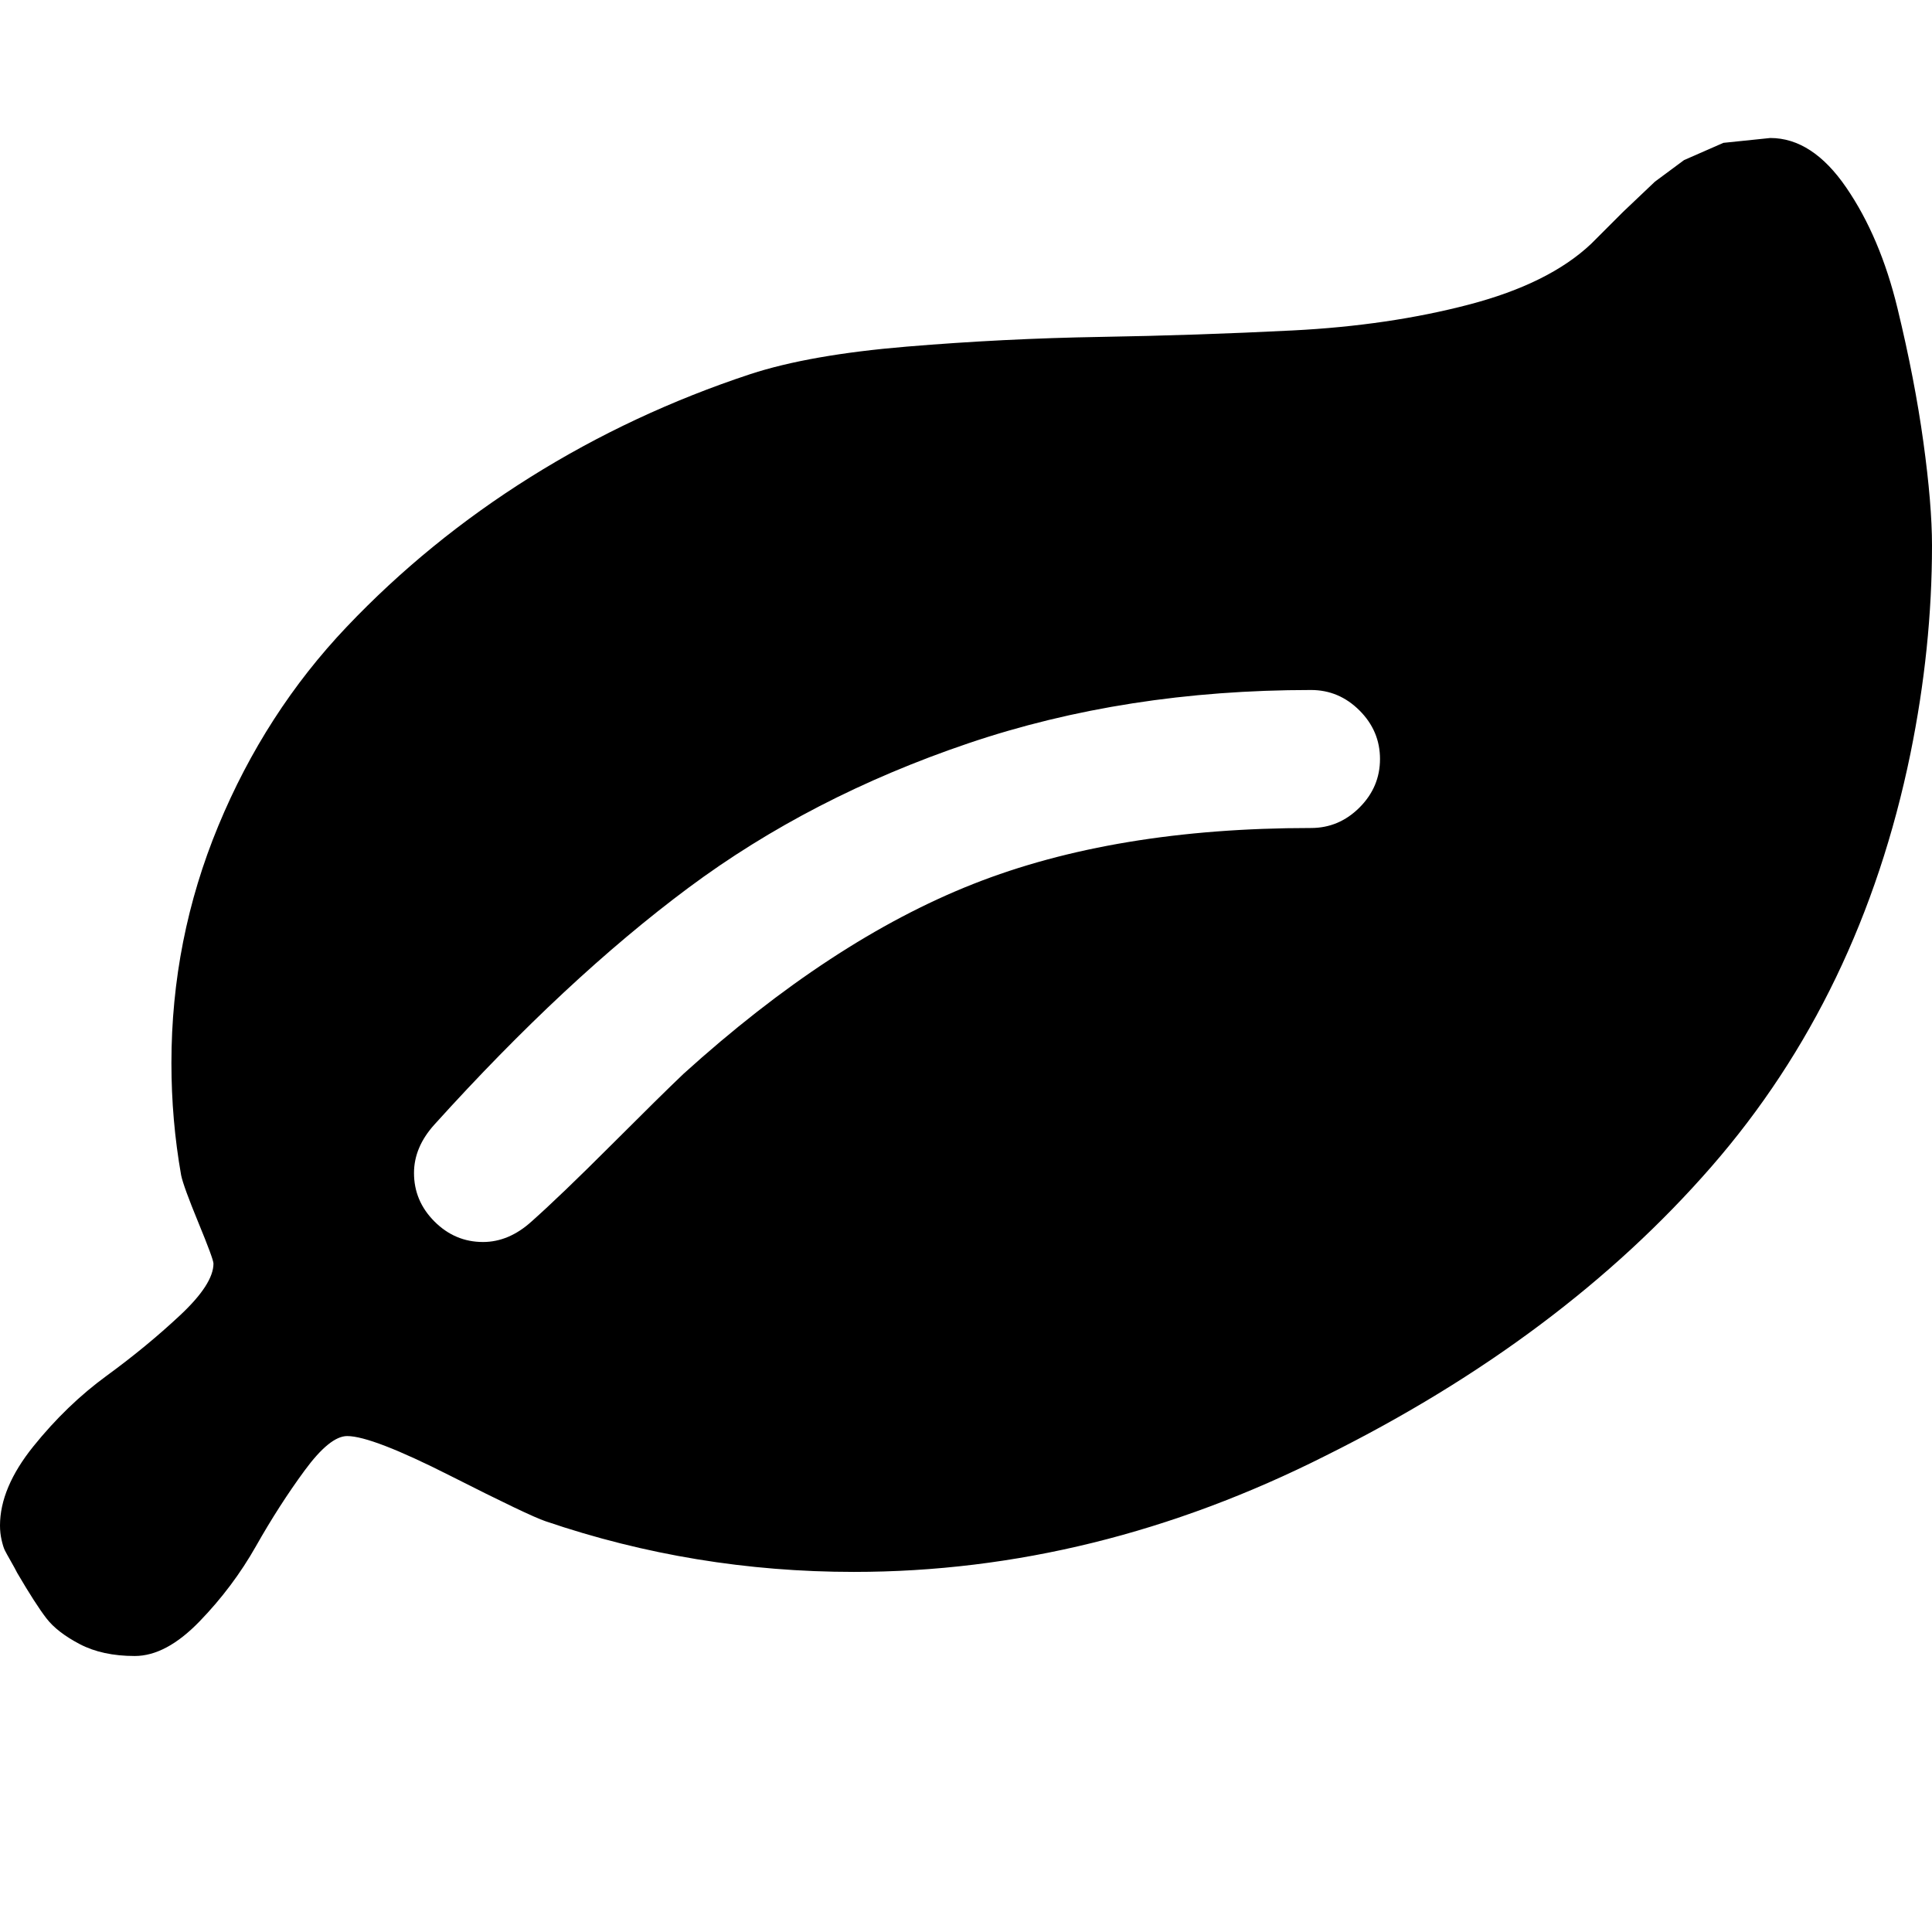
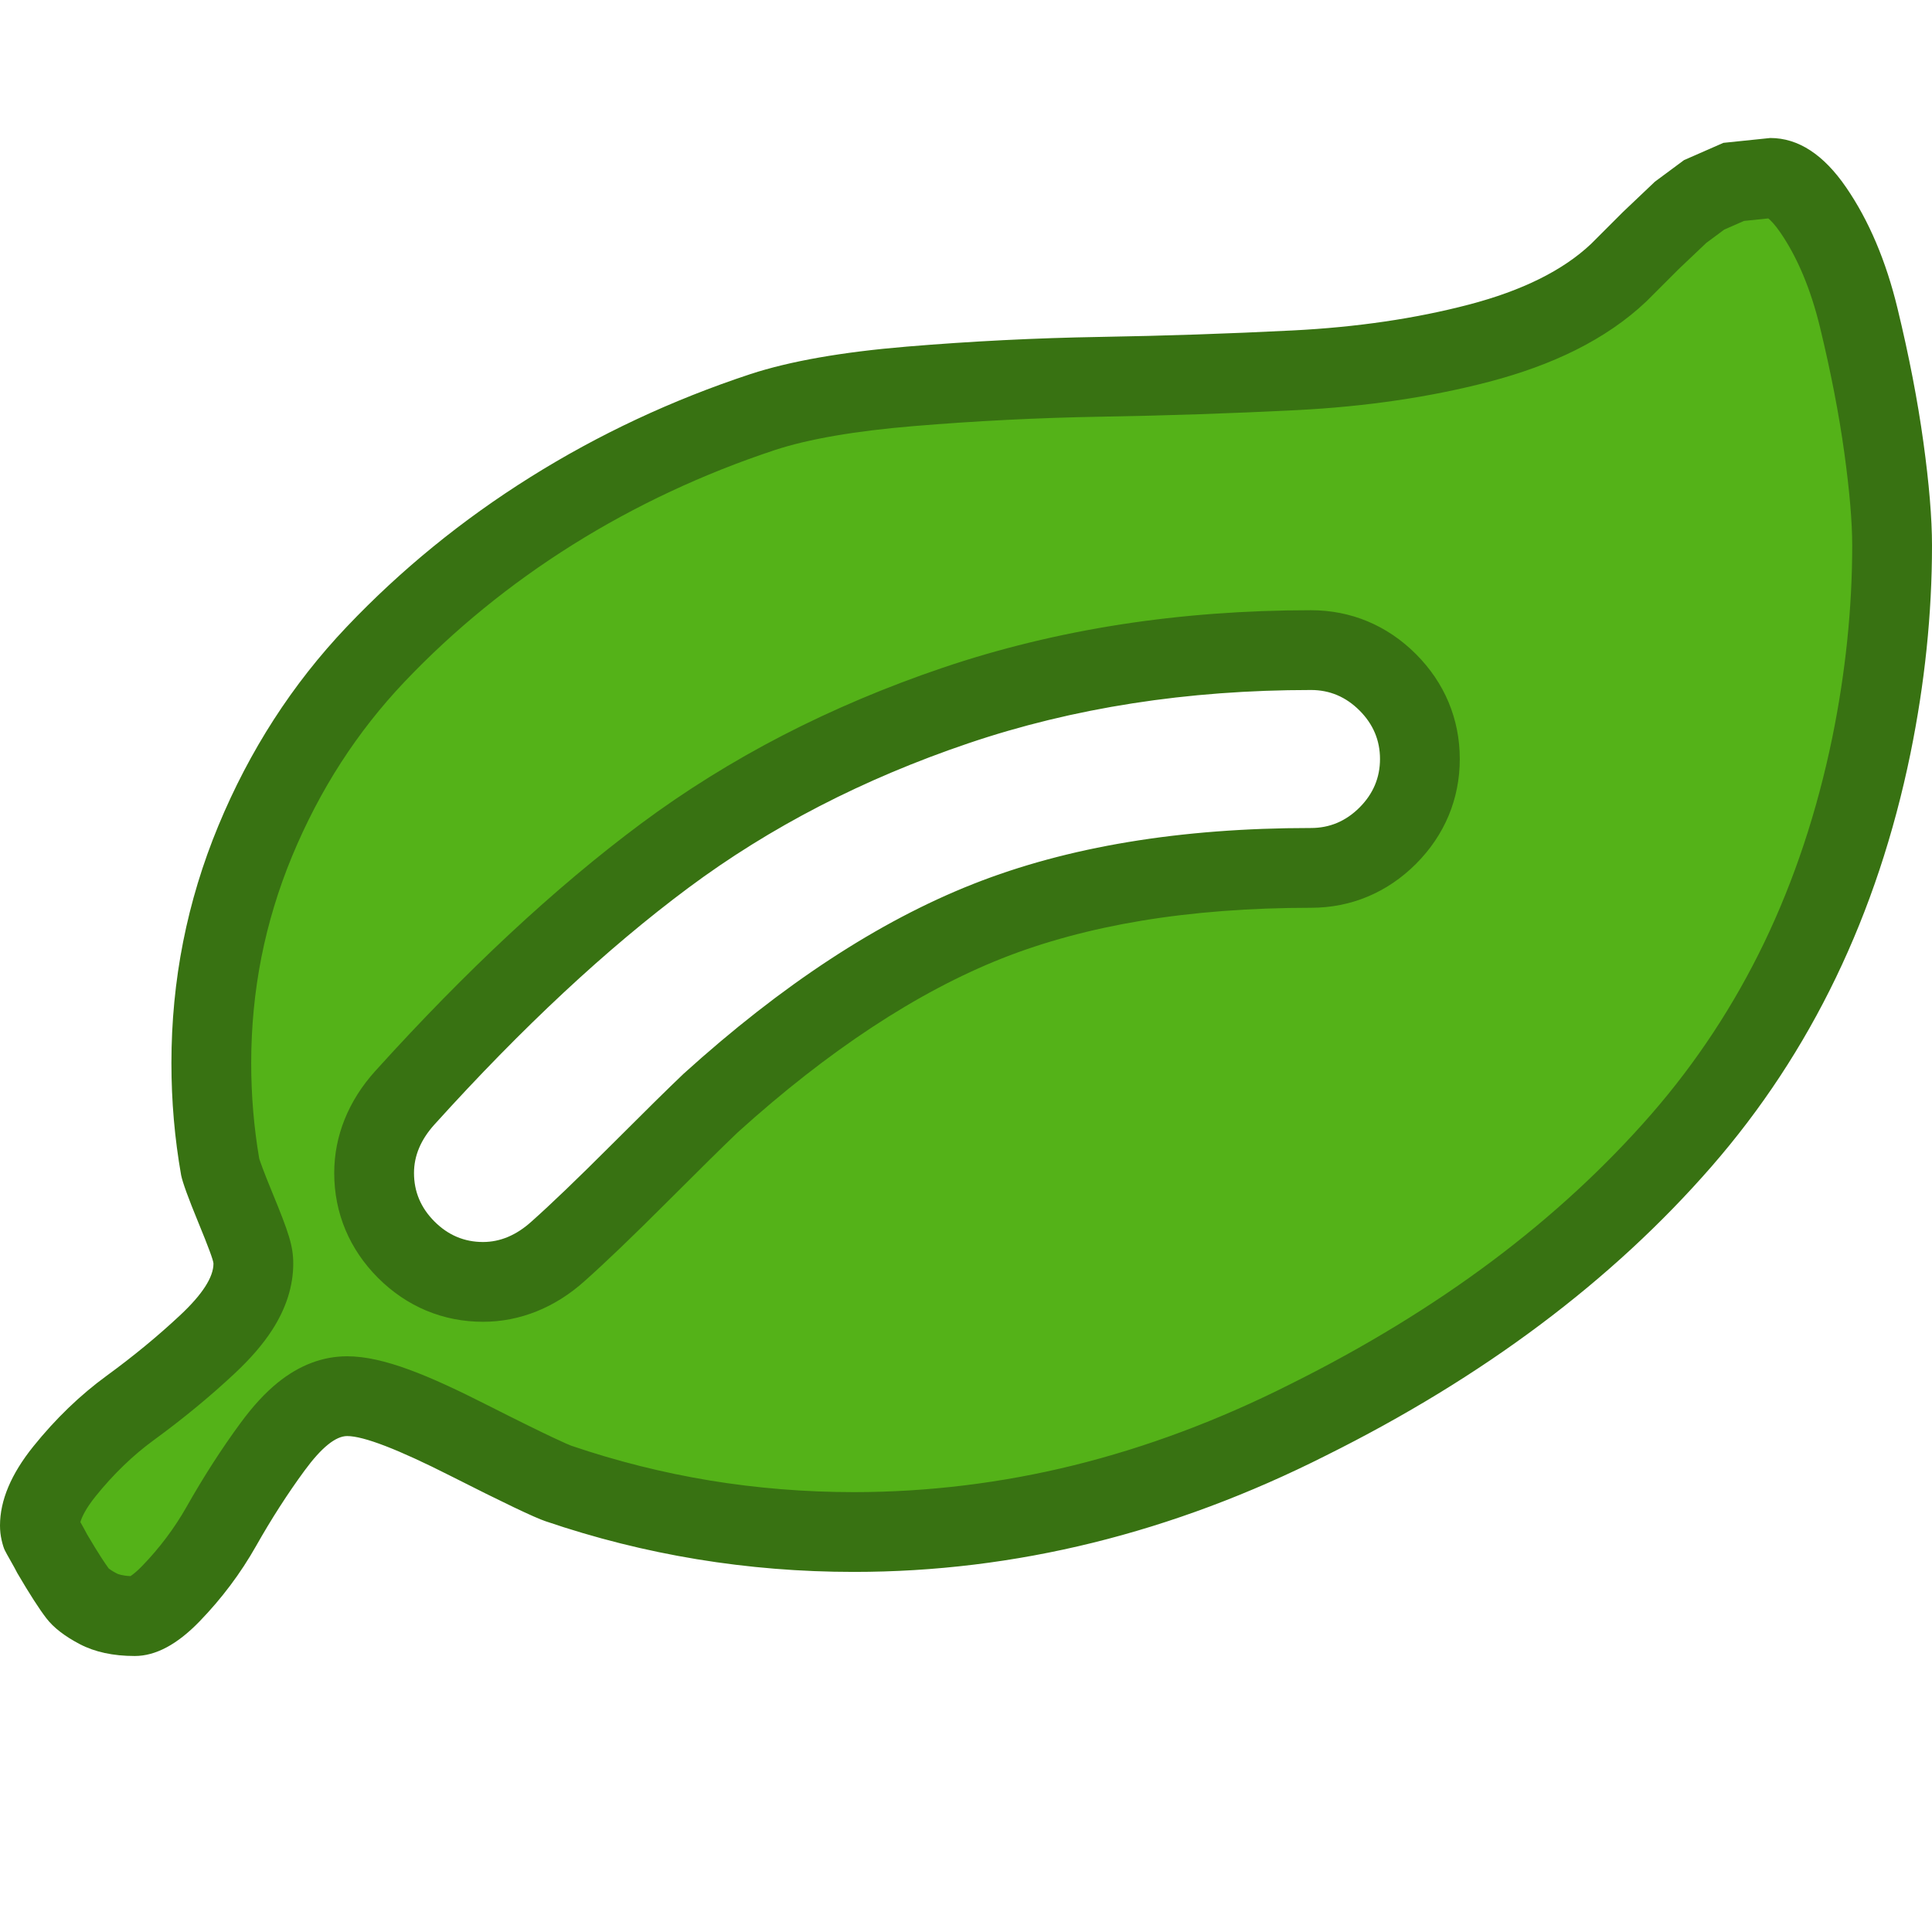
- <svg xmlns="http://www.w3.org/2000/svg" width="1792" height="1792" viewBox="0 0 1792 1792">
-   <path d="M1280 704q0-26-19-45t-45-19q-172 0-318 49.5t-259.5 134-235.5 219.5q-19 21-19 45 0 26 19 45t45 19q24 0 45-19 27-24 74-71t67-66q137-124 268.5-176t313.5-52q26 0 45-19t19-45zm512-198q0 95-20 193-46 224-184.5 383t-357.5 268q-214 108-438 108-148 0-286-47-15-5-88-42t-96-37q-16 0-39.5 32t-45 70-52.5 70-60 32q-30 0-51-11t-31-24-27-42q-2-4-6-11t-5.5-10-3-9.5-1.5-13.5q0-35 31-73.5t68-65.5 68-56 31-48q0-4-14-38t-16-44q-9-51-9-104 0-115 43.5-220t119-184.5 170.5-139 204-95.5q55-18 145-25.5t179.5-9 178.5-6 163.5-24 113.5-56.5l29.5-29.5 29.5-28 27-20 36.5-16 43.5-4.5q39 0 70.5 46t47.5 112 24 124 8 96z" />
+ <svg xmlns="http://www.w3.org/2000/svg" version="1.1" id="Layer_1" x="0px" y="0px" width="1792px" height="1792px" viewBox="0 0 1792 1792" enable-background="new 0 0 1792 1792" xml:space="preserve">
+   <g>
+     <path fill="#54B218" d="M125,1499c-13.867,0-25.249-2.279-33.83-6.775c-12.008-6.289-16.959-11.334-18.841-13.782   c-3.861-5.019-11.116-15.531-23.843-37.19c-1.592-3.106-3.682-6.92-6.358-11.604c-2.183-3.819-3.372-5.991-3.99-7.15   c-0.131-0.463-0.33-1.211-0.584-2.315C37.181,1418.569,37,1416.875,37,1415c0-14.568,7.678-31.49,22.819-50.295   c18.538-23.022,39.058-42.812,60.992-58.816c25.765-18.803,49.81-38.608,71.467-58.869C221.425,1219.752,235,1195.914,235,1172   c0-8.215-1.447-14.833-16.787-52.088c-11.262-27.348-13.526-35.518-13.897-37.03C198.798,1051.371,196,1018.78,196,986   c0-71.424,13.688-140.678,40.683-205.839c27.122-65.466,64.685-123.733,111.646-173.182   c47.959-50.501,102.905-95.29,163.311-133.122c60.51-37.898,126.421-68.751,195.91-91.706   c33.758-11.042,79.692-19.043,136.523-23.779c58.908-4.909,118.474-7.896,177.047-8.877c59.802-1.002,120.277-3.035,179.748-6.042   c61.584-3.114,119.117-11.578,171.001-25.159c55.539-14.537,99.142-36.558,129.597-65.452l0.353-0.335l29.498-29.498l27.52-26.121   l21.837-16.175l27.386-12.004l35.426-3.665c12.478,0.739,25.418,10.776,38.487,29.862c18.359,26.809,32.514,60.391,42.07,99.812   c10.323,42.59,18.165,83.078,23.306,120.339c5.077,36.817,7.652,67.416,7.652,90.944c0,60.557-6.478,123.002-19.253,185.602   c-14.642,71.295-36.919,138.295-66.206,199.091c-29.172,60.557-66.161,116.745-109.94,167.005   c-44.245,50.793-95.694,98.299-152.919,141.198c-57.519,43.118-122.51,82.812-193.168,117.98l-0.184,0.092   c-68.518,34.579-138.73,60.858-208.688,78.108C934.879,1412.277,863.336,1421,792,1421c-94.142,0-186.352-15.148-274.071-45.024   l-0.229-0.077c-2.912-0.971-17.5-6.716-82.972-39.901C363.449,1299.871,337.744,1295,322,1295c-31.134,0-54.475,26.881-69.322,47.1   c-16.458,22.41-32.398,47.2-47.381,73.681c-12.718,22.479-28.489,43.499-46.872,62.476C145.467,1491.633,133.596,1499,125,1499z    M1216,603c-118.18,0-229.168,17.313-329.88,51.459c-100.548,34.09-191.293,80.979-269.715,139.363   c-77.251,57.514-158.287,133.002-240.856,224.371C356.61,1039.124,347,1062.616,347,1088c0,27.037,10.318,51.646,29.838,71.164   C396.355,1178.682,420.963,1189,448,1189c25.331,0,48.778-9.569,69.693-28.445c18.446-16.403,43.837-40.759,75.47-72.392   c30.713-30.713,52.912-52.587,65.99-65.023C746.647,944,833.095,887.233,916.106,854.407C999.014,821.623,1099.913,805,1216,805   c27.035,0,51.644-10.317,71.163-29.837C1306.683,755.643,1317,731.035,1317,704c0-27.034-10.317-51.642-29.836-71.162   C1267.642,613.317,1243.034,603,1216,603z" />
+     <path fill="#387212" d="M1640.168,202.584c2.137,1.762,6.041,5.583,11.275,13.226c15.815,23.097,28.144,52.578,36.64,87.623   c10.032,41.388,17.64,80.645,22.61,116.677c4.849,35.151,7.307,64.048,7.307,85.89c0,58.048-6.22,117.974-18.487,178.114   c-14.039,68.362-35.338,132.463-63.306,190.521c-27.737,57.578-62.897,110.993-104.506,158.76   c-42.538,48.834-92.067,94.556-147.213,135.896c-55.731,41.779-118.802,80.289-187.461,114.462l-0.184,0.092l-0.185,0.093   c-66.033,33.325-133.618,58.632-200.875,75.216C928.916,1375.639,860.353,1384,792,1384c-45.096,0-90.012-3.624-133.5-10.771   c-43.428-7.137-86.709-17.997-128.642-32.278l-0.054-0.019c-2.627-0.991-17.336-7.014-78.35-37.938   C398.168,1275.986,355.761,1258,322,1258c-22.703,0-44.389,8.243-64.457,24.501c-11.635,9.425-22.981,21.757-34.688,37.698   c-17.32,23.584-34.062,49.612-49.761,77.36c-11.172,19.744-25.048,38.232-41.245,54.952c-5.216,5.385-8.872,8.119-10.84,9.395   c-8.096-0.396-11.679-1.937-12.675-2.459c-4.35-2.278-6.604-3.919-7.462-4.602c-2.956-3.983-9.005-12.843-19.981-31.479   c-1.704-3.276-3.796-7.088-6.348-11.567c1.3-4.66,5.171-12.809,14.094-23.891c16.505-20.498,34.668-38.038,53.984-52.134   c26.973-19.683,52.184-40.454,74.933-61.735c14.911-13.95,26.314-27.162,34.858-40.393C265.41,1213.522,272,1192.781,272,1172   c0-16.316-4.171-28.767-19.575-66.179c-8.319-20.202-11.152-28.543-11.991-31.215C235.501,1045.785,233,1015.989,233,986   c0-33.346,3.186-66.367,9.47-98.146c6.272-31.722,15.826-63.19,28.396-93.531c12.735-30.741,27.984-59.958,45.321-86.838   c17.249-26.742,37.089-51.984,58.972-75.026c45.82-48.248,98.346-91.059,156.12-127.244c57.968-36.306,121.147-65.879,187.783-87.9   c31.026-10.147,74.119-17.573,128.083-22.07c58.095-4.841,116.837-7.787,174.595-8.755c60.216-1.009,121.112-3.056,180.996-6.084   c64.112-3.242,124.169-12.096,178.502-26.317c29.624-7.754,56.494-17.584,79.863-29.217c25.41-12.648,47.558-27.852,65.83-45.188   l0.706-0.669l0.688-0.688l28.814-28.814l25.531-24.233l16.675-12.352l18.271-8.009L1640.168,202.584 M448,1226   c34.235,0,66.858-13.096,94.367-37.873c19.236-17.111,44.414-41.256,76.958-73.801c30.245-30.245,52.107-51.793,65.003-64.069   C768.4,974.271,850.95,919.961,929.712,888.815c38.766-15.329,82.175-27.042,129.021-34.812C1106.75,846.038,1159.662,842,1216,842   c37.062,0,70.717-14.065,97.326-40.674C1339.935,774.717,1354,741.062,1354,704c0-37.059-14.064-70.713-40.677-97.328   C1286.713,580.064,1253.06,566,1216,566c-60.864,0-120.376,4.46-176.882,13.255c-56.947,8.865-112.42,22.377-164.878,40.163   c-51.929,17.606-101.746,38.661-148.068,62.58c-46.618,24.073-90.983,51.71-131.863,82.145   c-79.188,58.955-162.025,136.083-246.182,229.208C323.184,1020.919,310,1053.647,310,1088c0,37.064,14.066,70.72,40.672,97.323   C377.28,1211.934,410.936,1226,448,1226 M1642,128l-43.5,4.5l-36.5,16l-27,20l-29.5,28L1476,226c-26,24.667-63.834,43.5-113.5,56.5   c-49.667,13-104.167,21-163.5,24c-59.334,3-118.834,5-178.5,6c-59.667,1-119.5,4-179.5,9S732.666,335,696,347   c-72.667,24-140.667,55.834-204,95.5c-63.334,39.667-120.167,86-170.5,139c-50.334,53-90,114.5-119,184.5S159,909.334,159,986   c0,35.334,3,70,9,104c1.333,6.667,6.666,21.334,16,44c9.333,22.667,14,35.334,14,38c0,12.667-10.334,28.667-31,48   c-20.667,19.334-43.334,38-68,56c-24.667,18-47.334,39.834-68,65.5c-20.667,25.667-31,50.167-31,73.5c0,4.667,0.5,9.167,1.5,13.5   c1,4.334,2,7.5,3,9.5s2.833,5.334,5.5,10c2.666,4.667,4.666,8.334,6,11c11.333,19.334,20.333,33.334,27,42   c6.666,8.667,17,16.667,31,24c14,7.334,31,11,51,11c19.333,0,39.333-10.666,60-32c20.666-21.333,38.166-44.666,52.5-70   c14.333-25.333,29.333-48.666,45-70c15.666-21.333,28.833-32,39.5-32c15.333,0,47.333,12.334,96,37c48.666,24.667,78,38.667,88,42   c92,31.334,187.333,47,286,47c149.333,0,295.333-36,438-108c146-72.666,265.166-162,357.5-268   c92.333-106,153.833-233.666,184.5-383c13.333-65.333,20-129.666,20-193c0-25.333-2.667-57.333-8-96   c-5.334-38.666-13.334-80-24-124c-10.667-44-26.5-81.333-47.5-112C1691.5,143.334,1668,128,1642,128L1642,128z M448,1152   c-17.334,0-32.334-6.333-45-19c-12.667-12.666-19-27.666-19-45c0-16,6.333-31,19-45c81.333-90,159.833-163.166,235.5-219.5   c75.666-56.333,162.166-101,259.5-134c97.333-33,203.333-49.5,318-49.5c17.333,0,32.333,6.334,45,19c12.666,12.667,19,27.667,19,45   c0,17.334-6.334,32.334-19,45c-12.667,12.667-27.667,19-45,19c-121.334,0-225.834,17.334-313.5,52   c-87.667,34.667-177.167,93.334-268.5,176c-13.334,12.667-35.667,34.667-67,66c-31.334,31.334-56,55-74,71   C479,1145.667,464,1152,448,1152L448,1152z" />
+   </g>
</svg>
